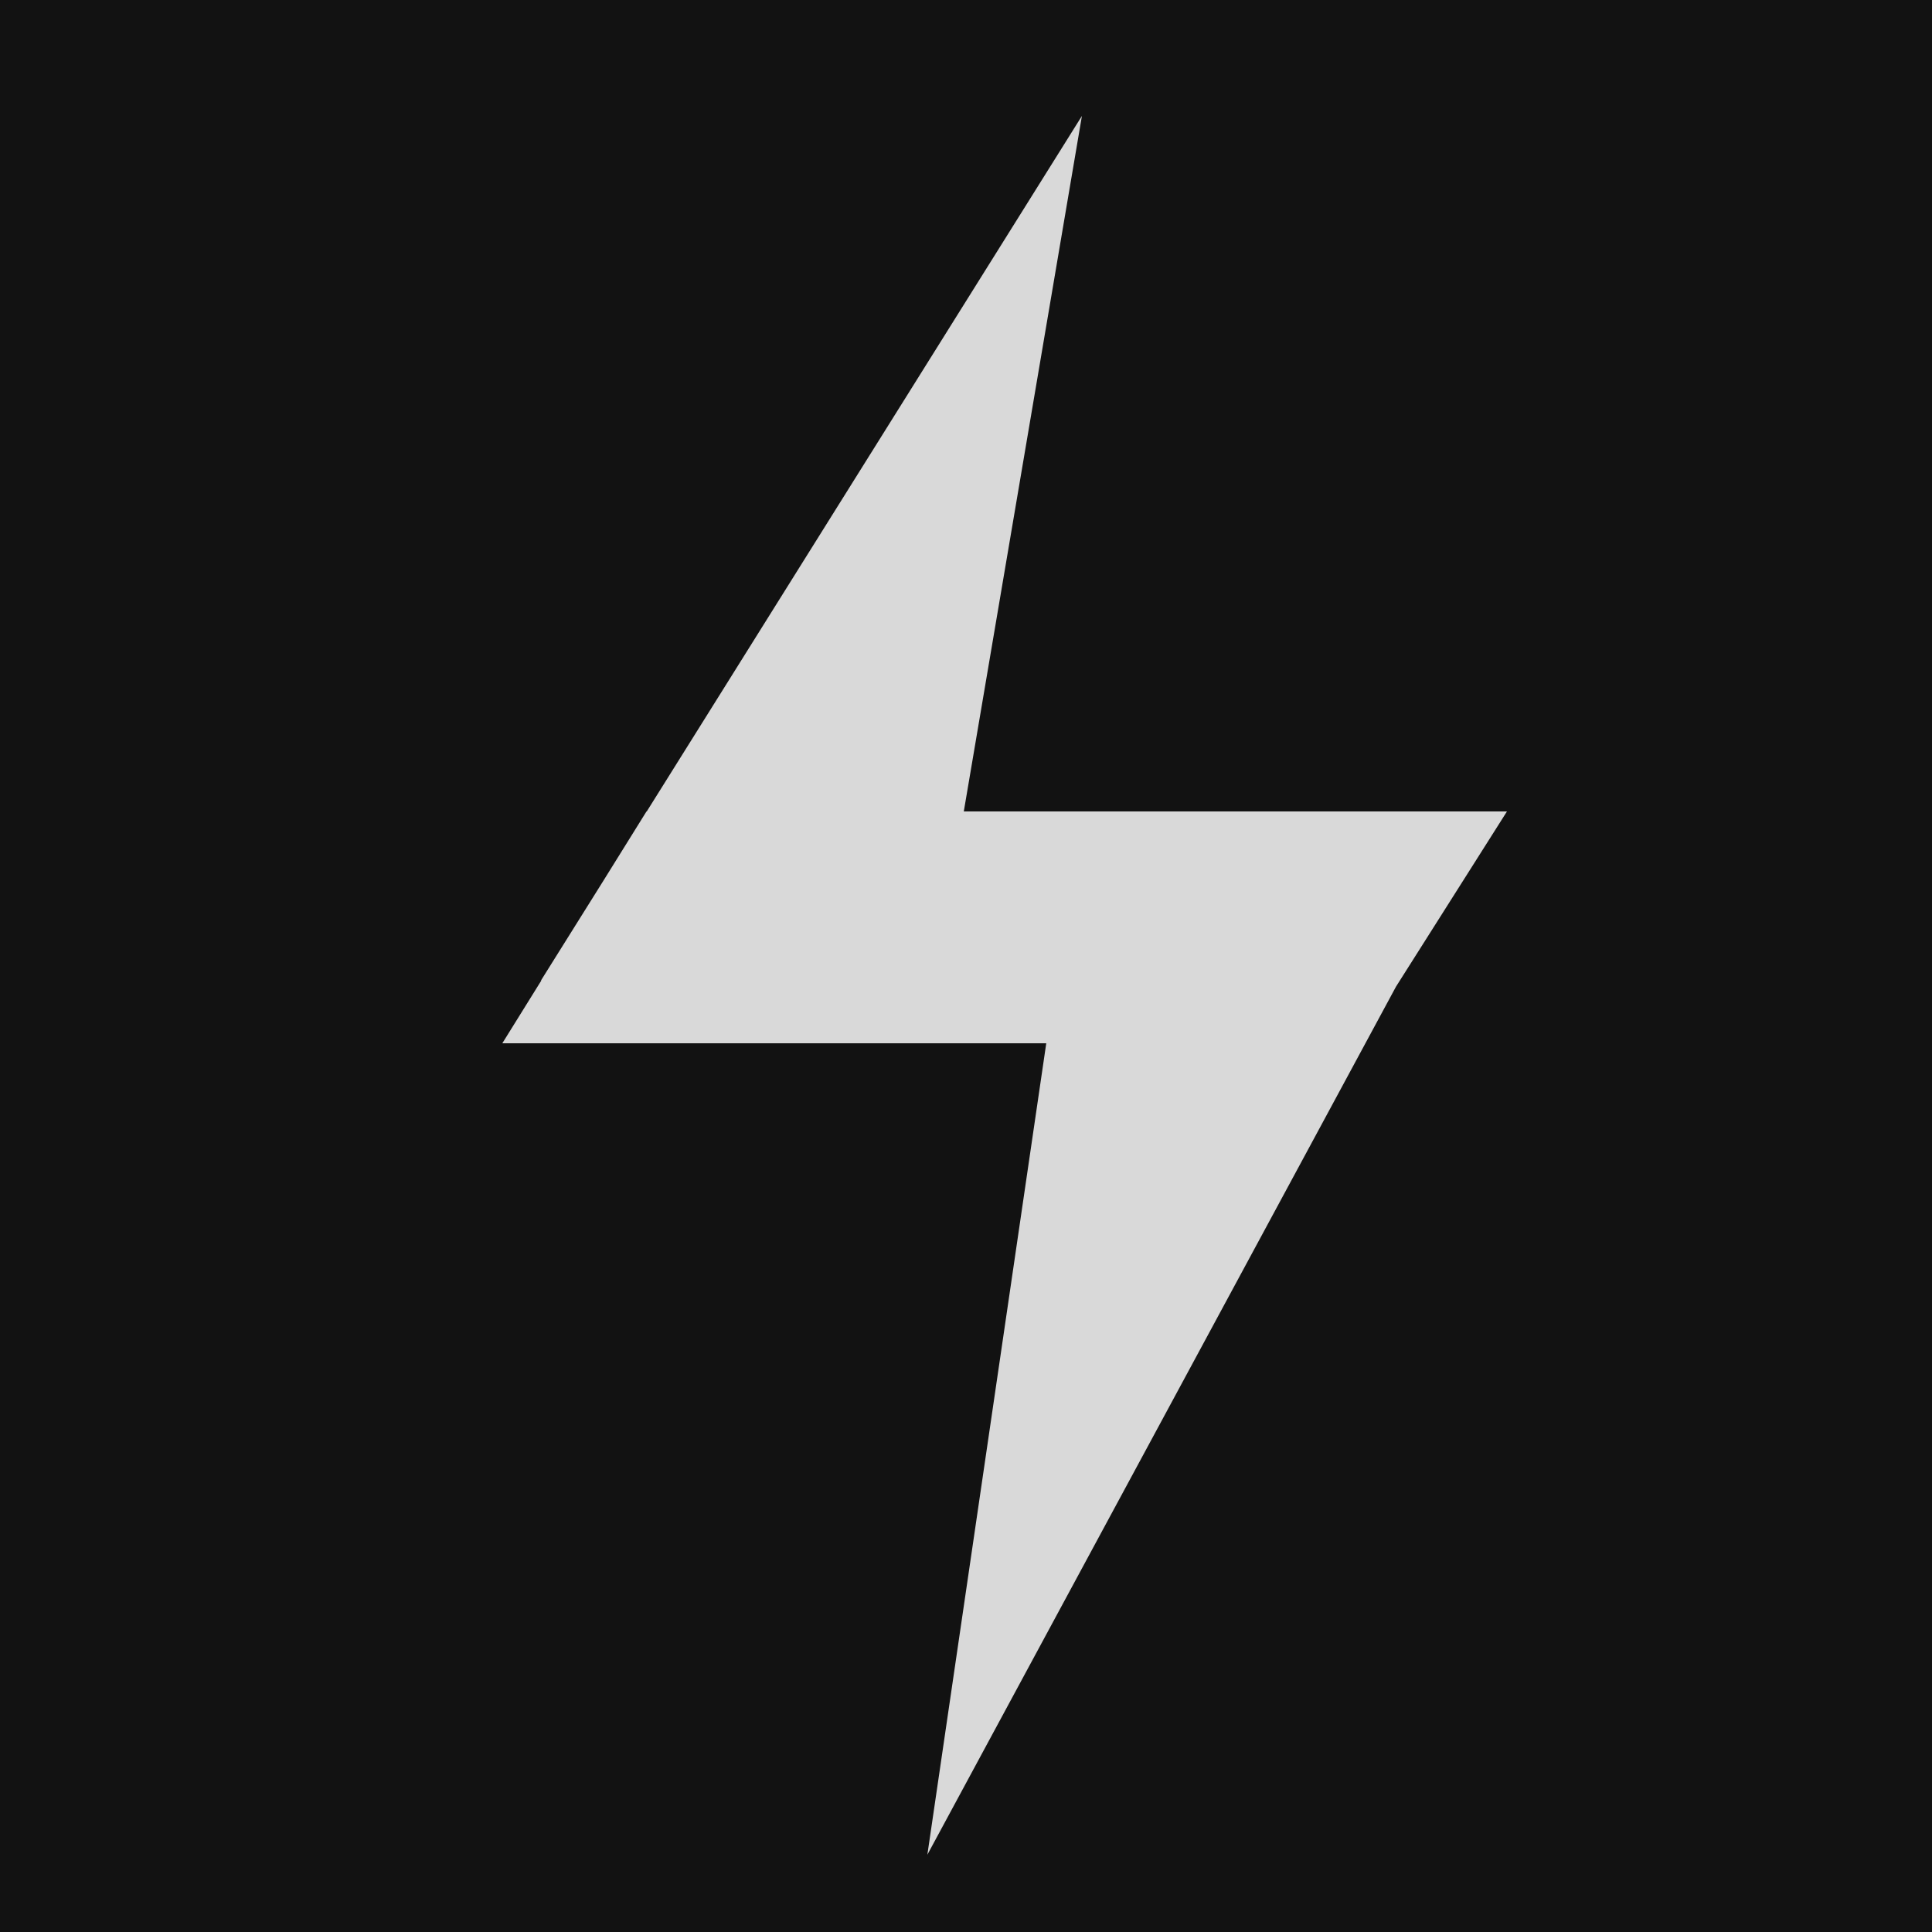
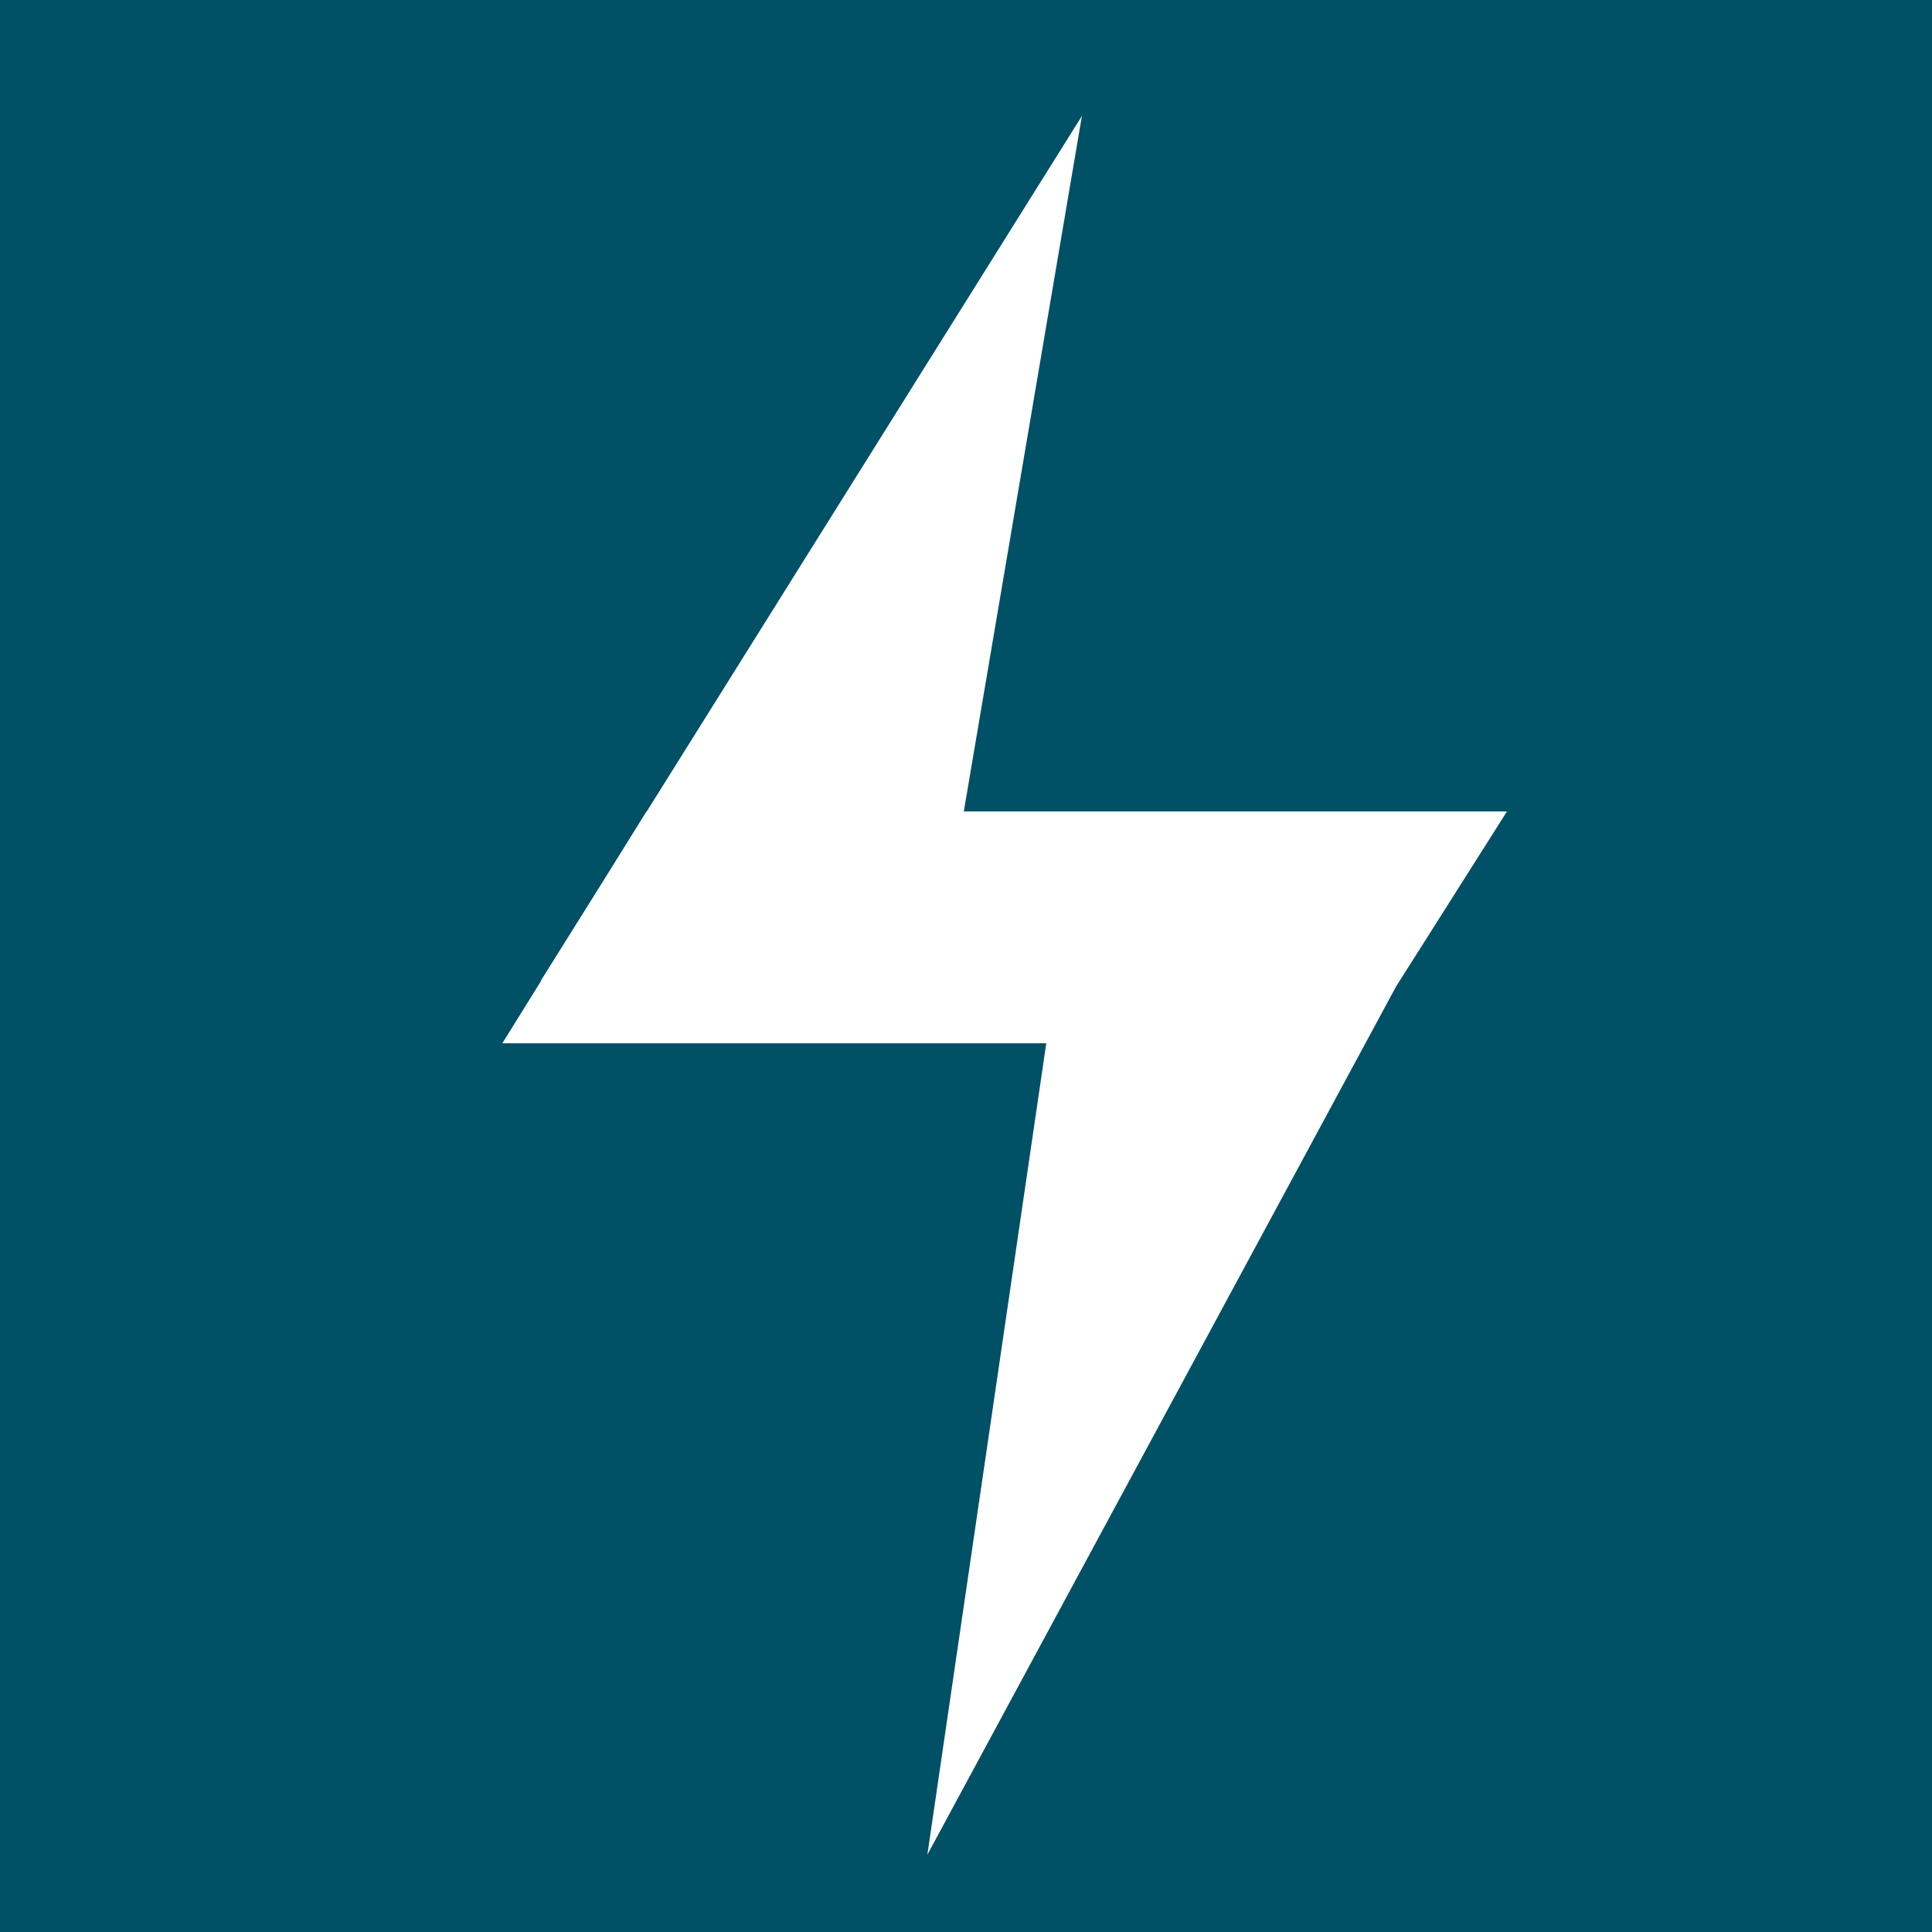
<svg xmlns="http://www.w3.org/2000/svg" width="50" height="50" viewBox="0 0 50 50" fill="none">
-   <rect width="50" height="50" fill="#121212" />
-   <path fill-rule="evenodd" clip-rule="evenodd" d="M24.943 21L28 3L16.738 21H16.731L15.624 22.78L14 25.375H14.01L13 27H27.077L24 48L36.129 25.533L39 21H24.943Z" fill="#D9D9D9" />
+   <rect width="50" height="50" fill="#005066" />
+   <path fill-rule="evenodd" clip-rule="evenodd" d="M24.943 21L28 3L16.738 21H16.731L15.624 22.78L14 25.375H14.01L13 27H27.077L24 48L36.129 25.533L39 21H24.943Z" fill="white" />
</svg>
